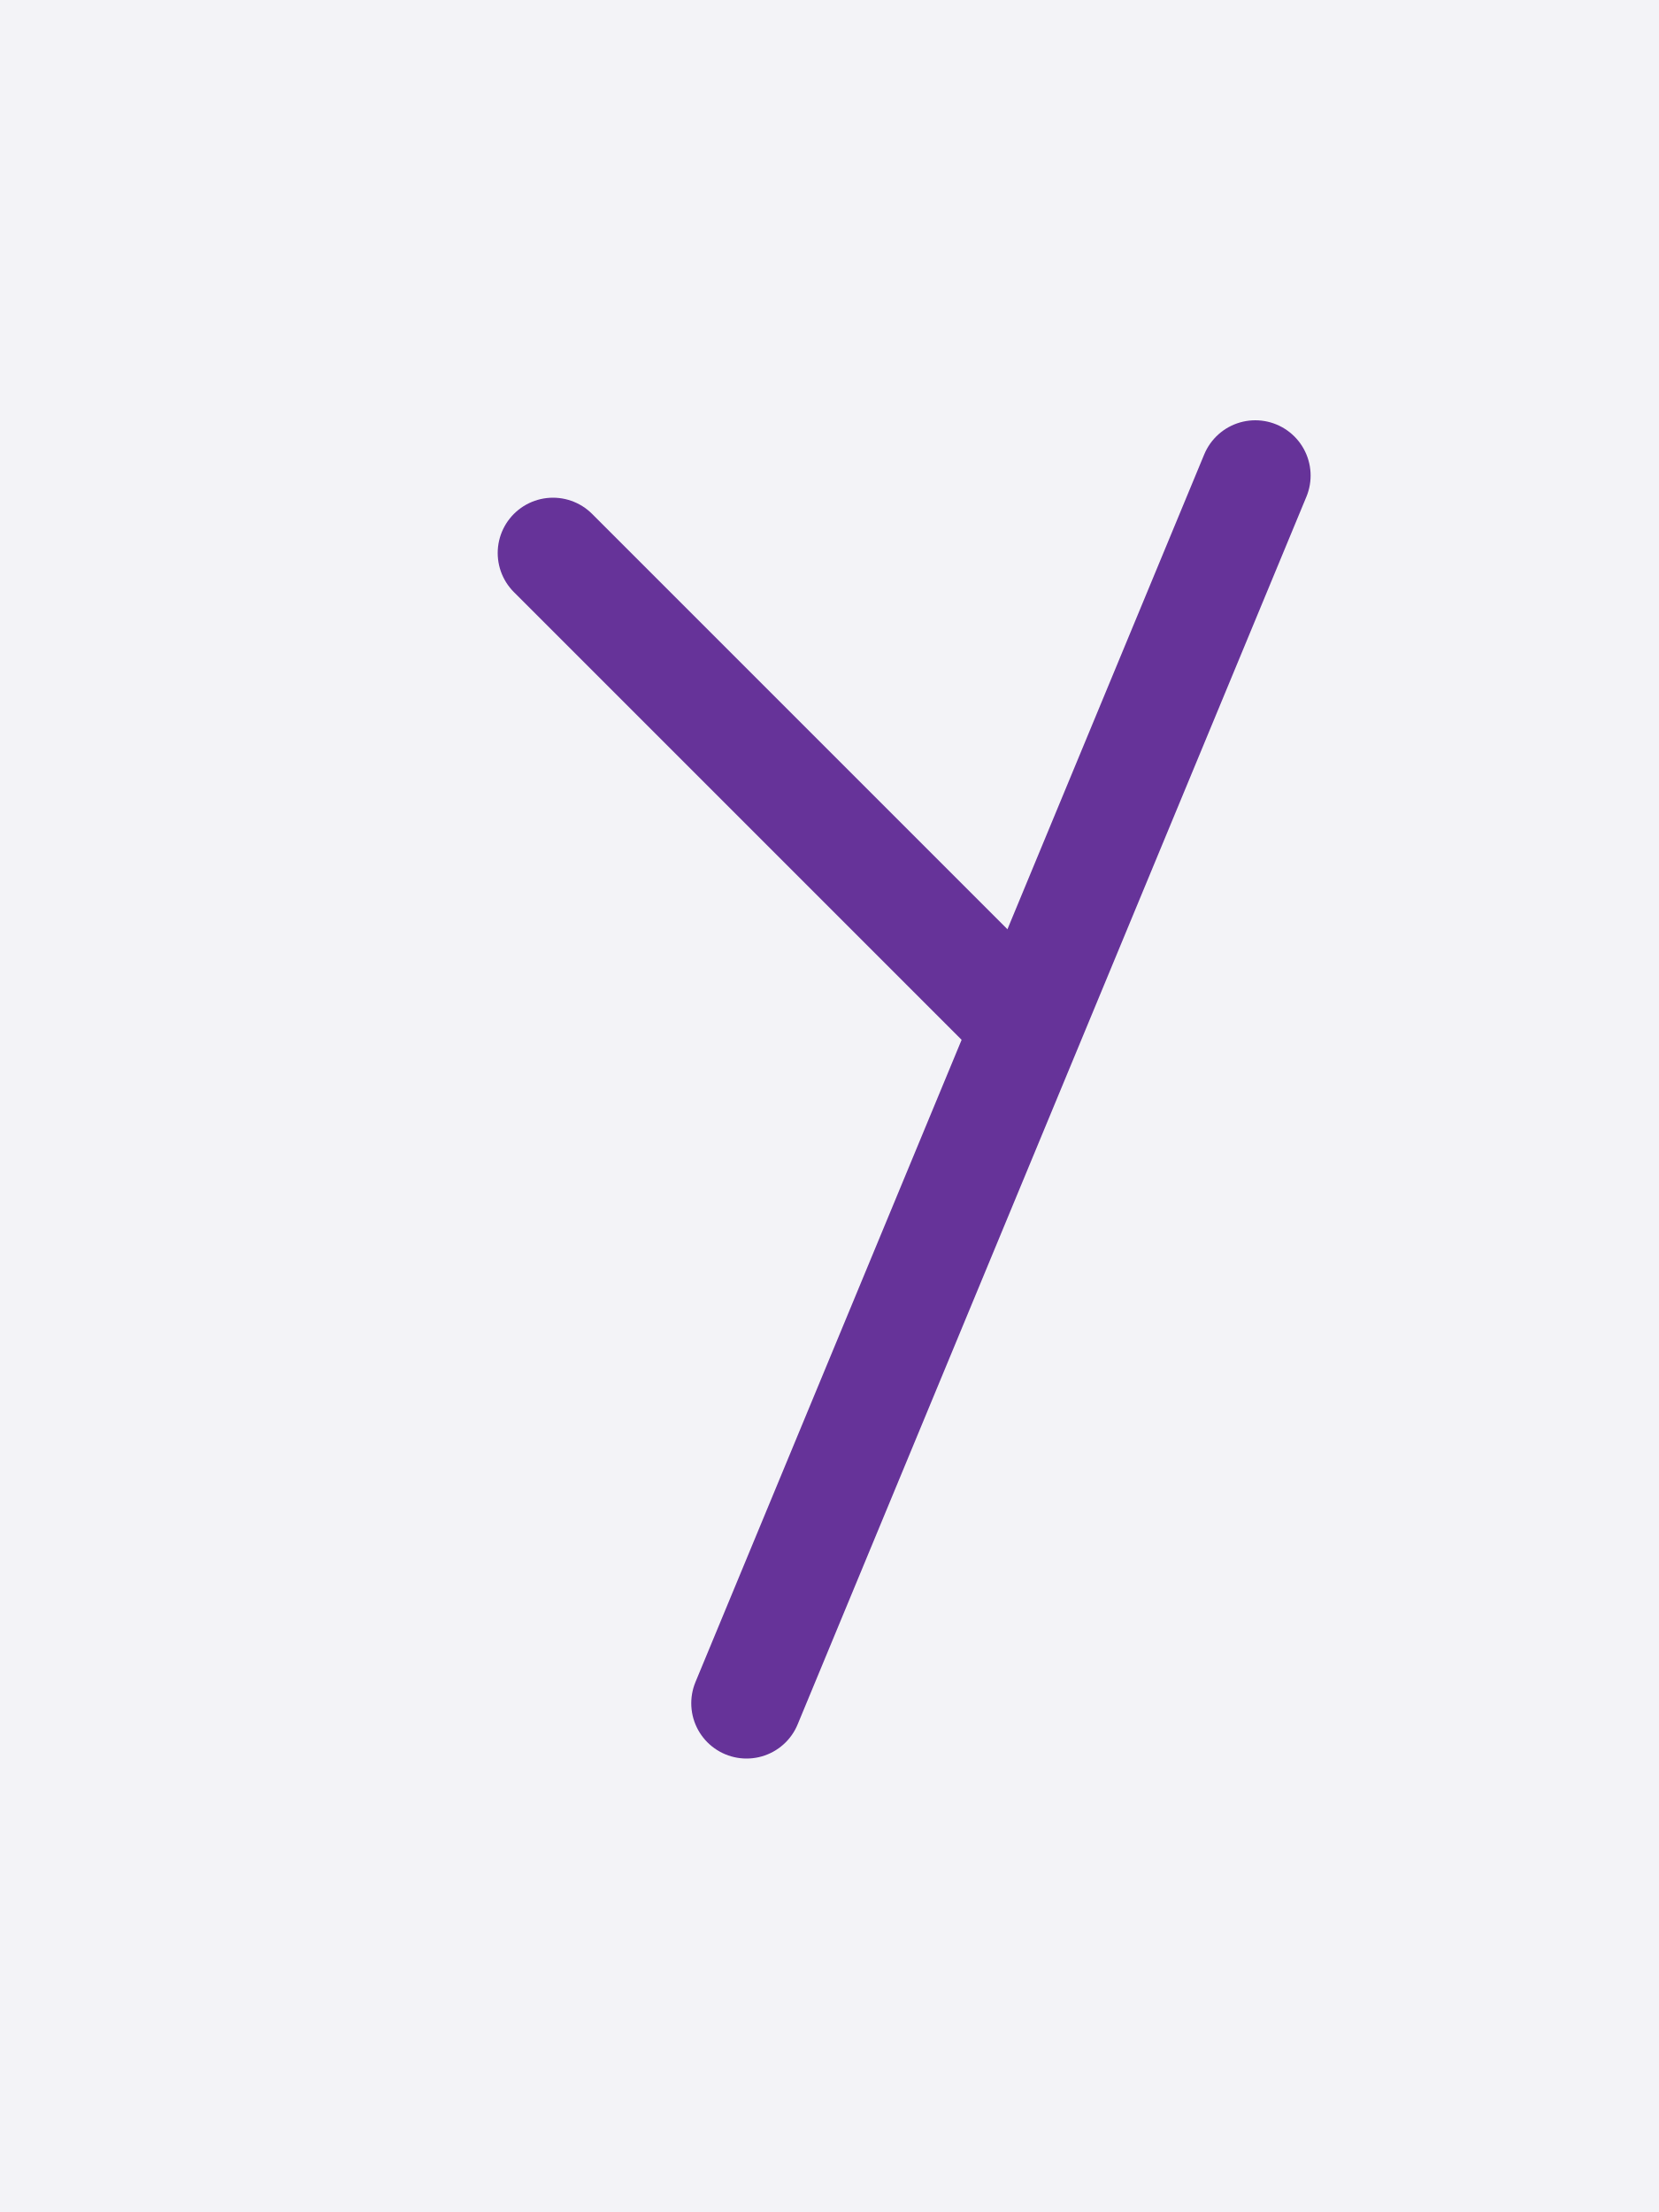
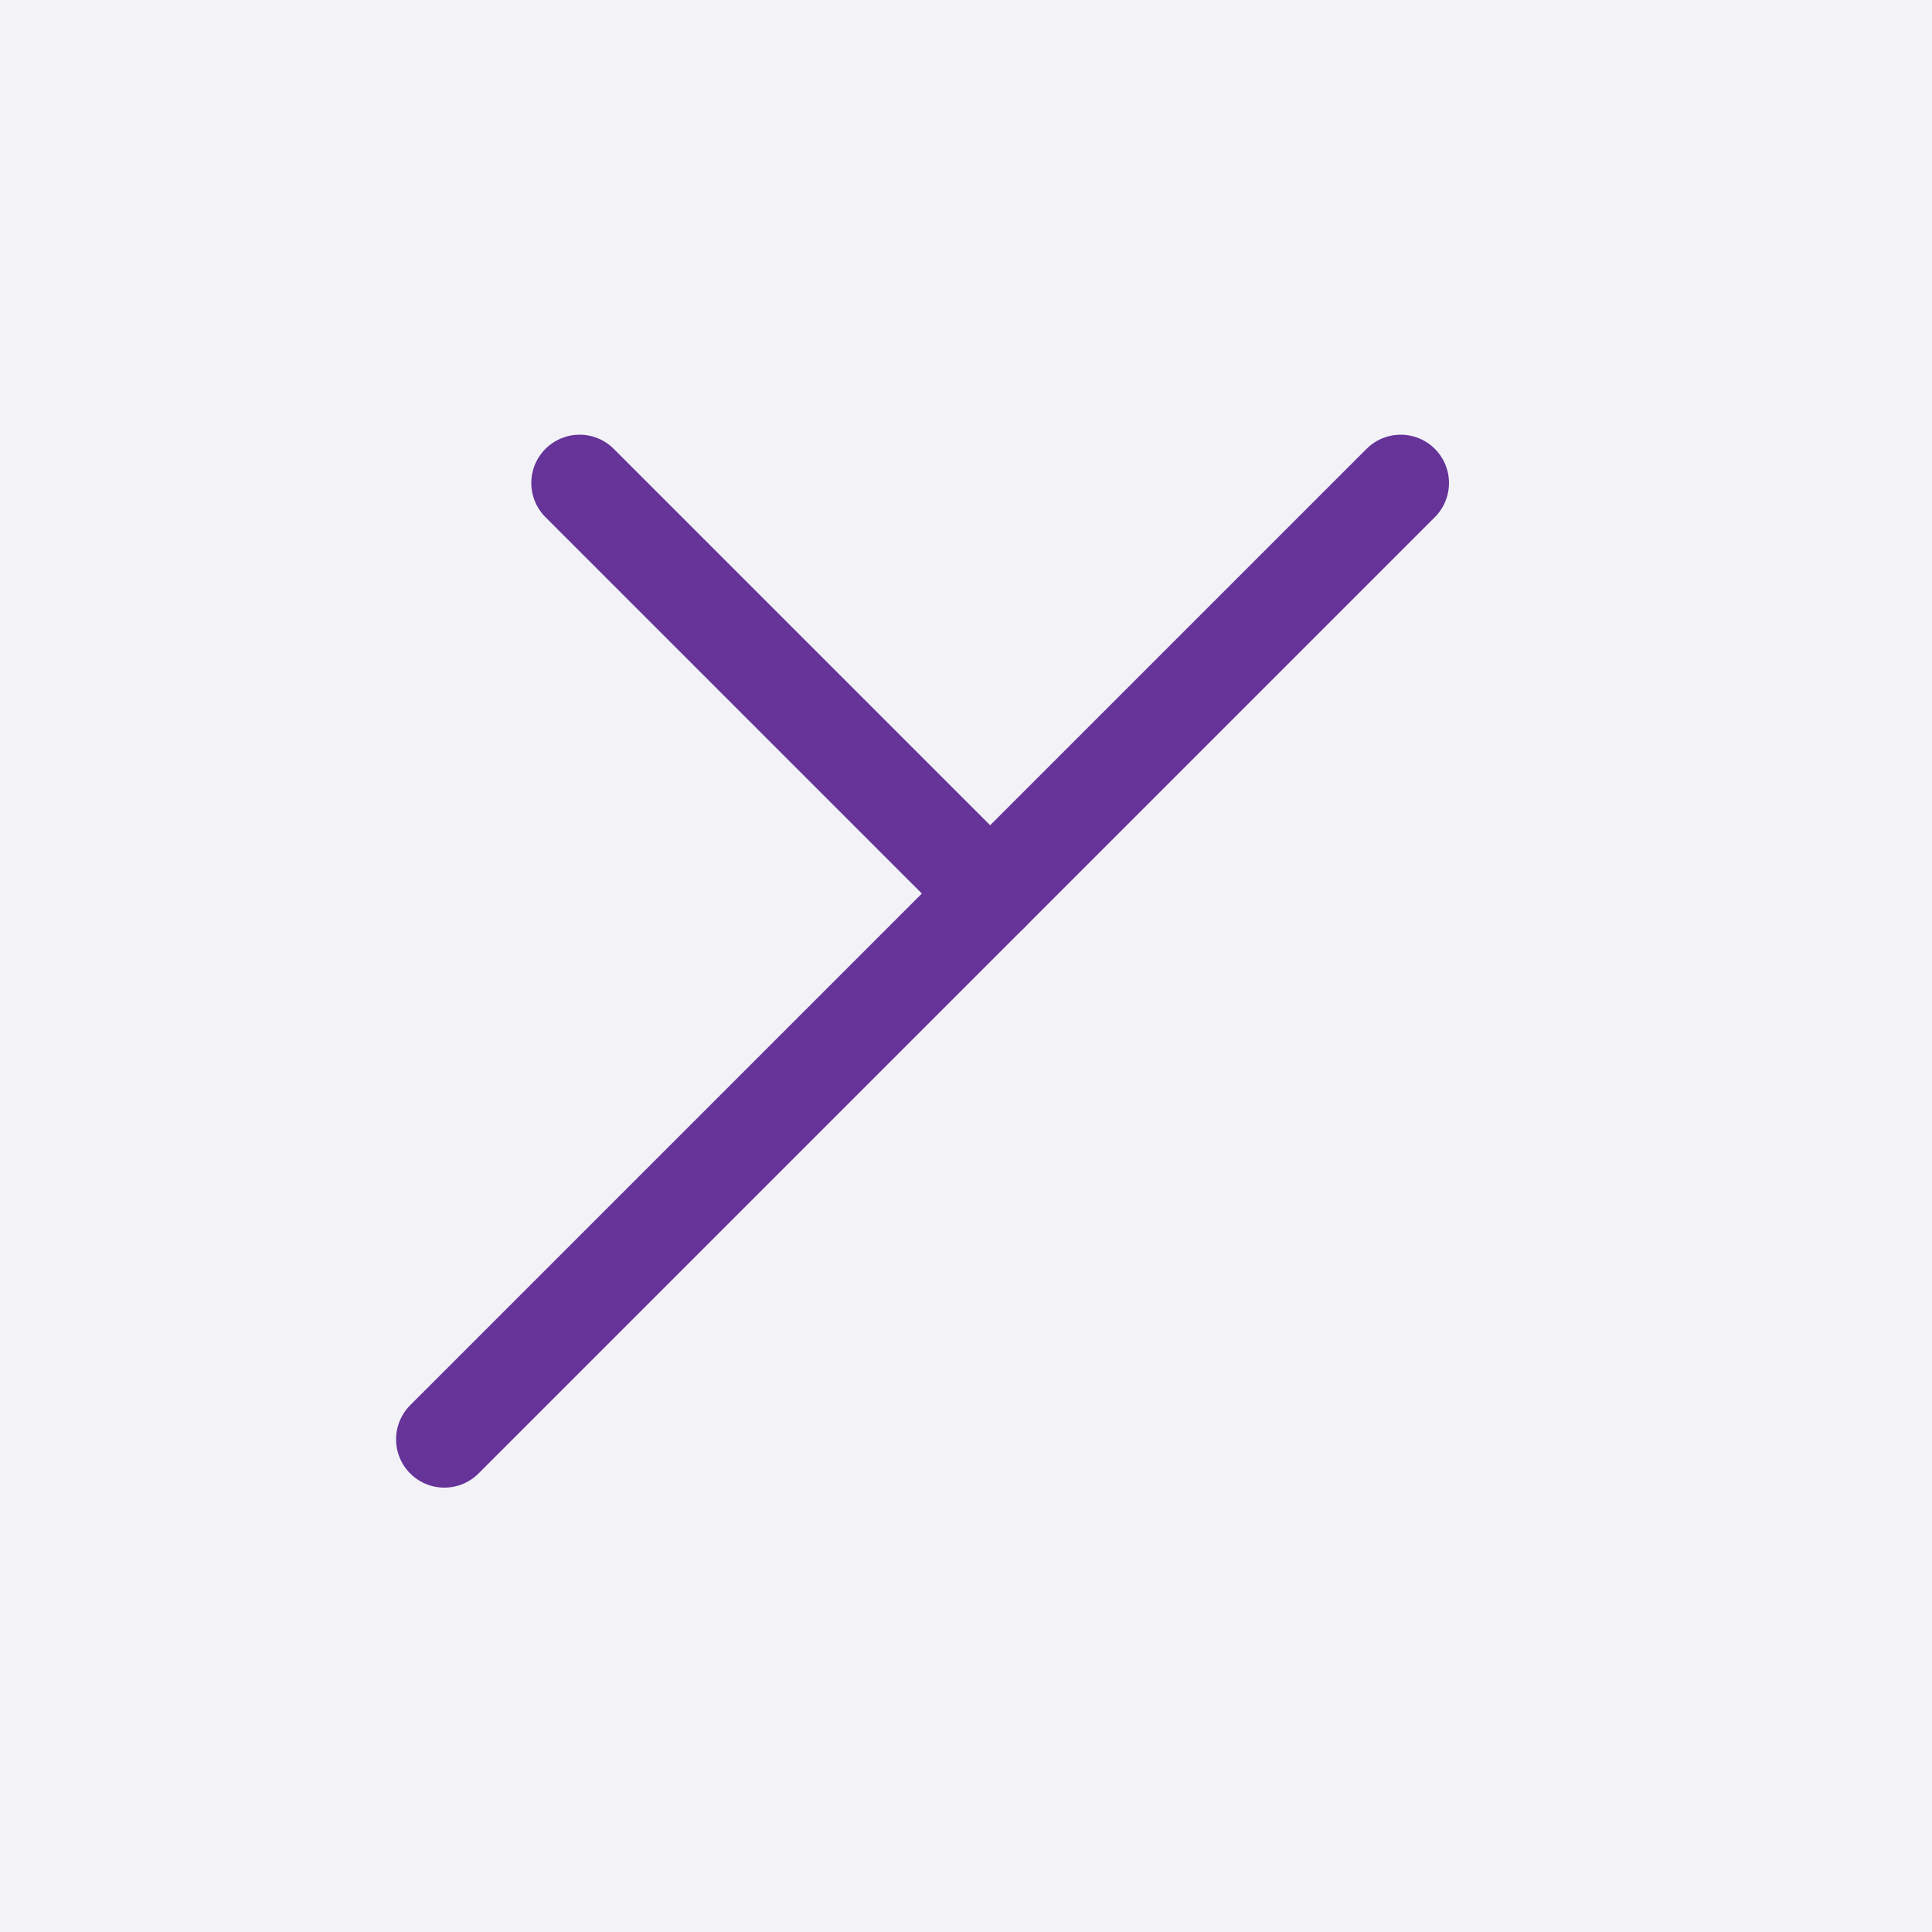
- <svg xmlns="http://www.w3.org/2000/svg" width="30" height="40" style="fill:none; stroke-linecap:round;">
+ <svg xmlns="http://www.w3.org/2000/svg" width="40" height="40" style="fill:none; stroke-linecap:round;">
  <rect width="100%" height="100%" fill="#F3F3F7" />
-   <path stroke="#663399" stroke-width="2" d="M 15,20" />
-   <path stroke="#663399" stroke-width="2" d="M 10,10 18.5,18.5" />
-   <path stroke="#663399" stroke-width="2" d="M 15.7,15.7" />
-   <path stroke="#663399" stroke-width="2" d="M 22.7,8.6 13.5,30.8" />
+   <path stroke="#663399" stroke-width="2" d="M 20,20" />
+   <path stroke="#663399" stroke-width="2" d="M 12,10 20.5,18.5" />
+   <path stroke="#663399" stroke-width="2" d="M 29,10 9.2,29.8" />
</svg>
